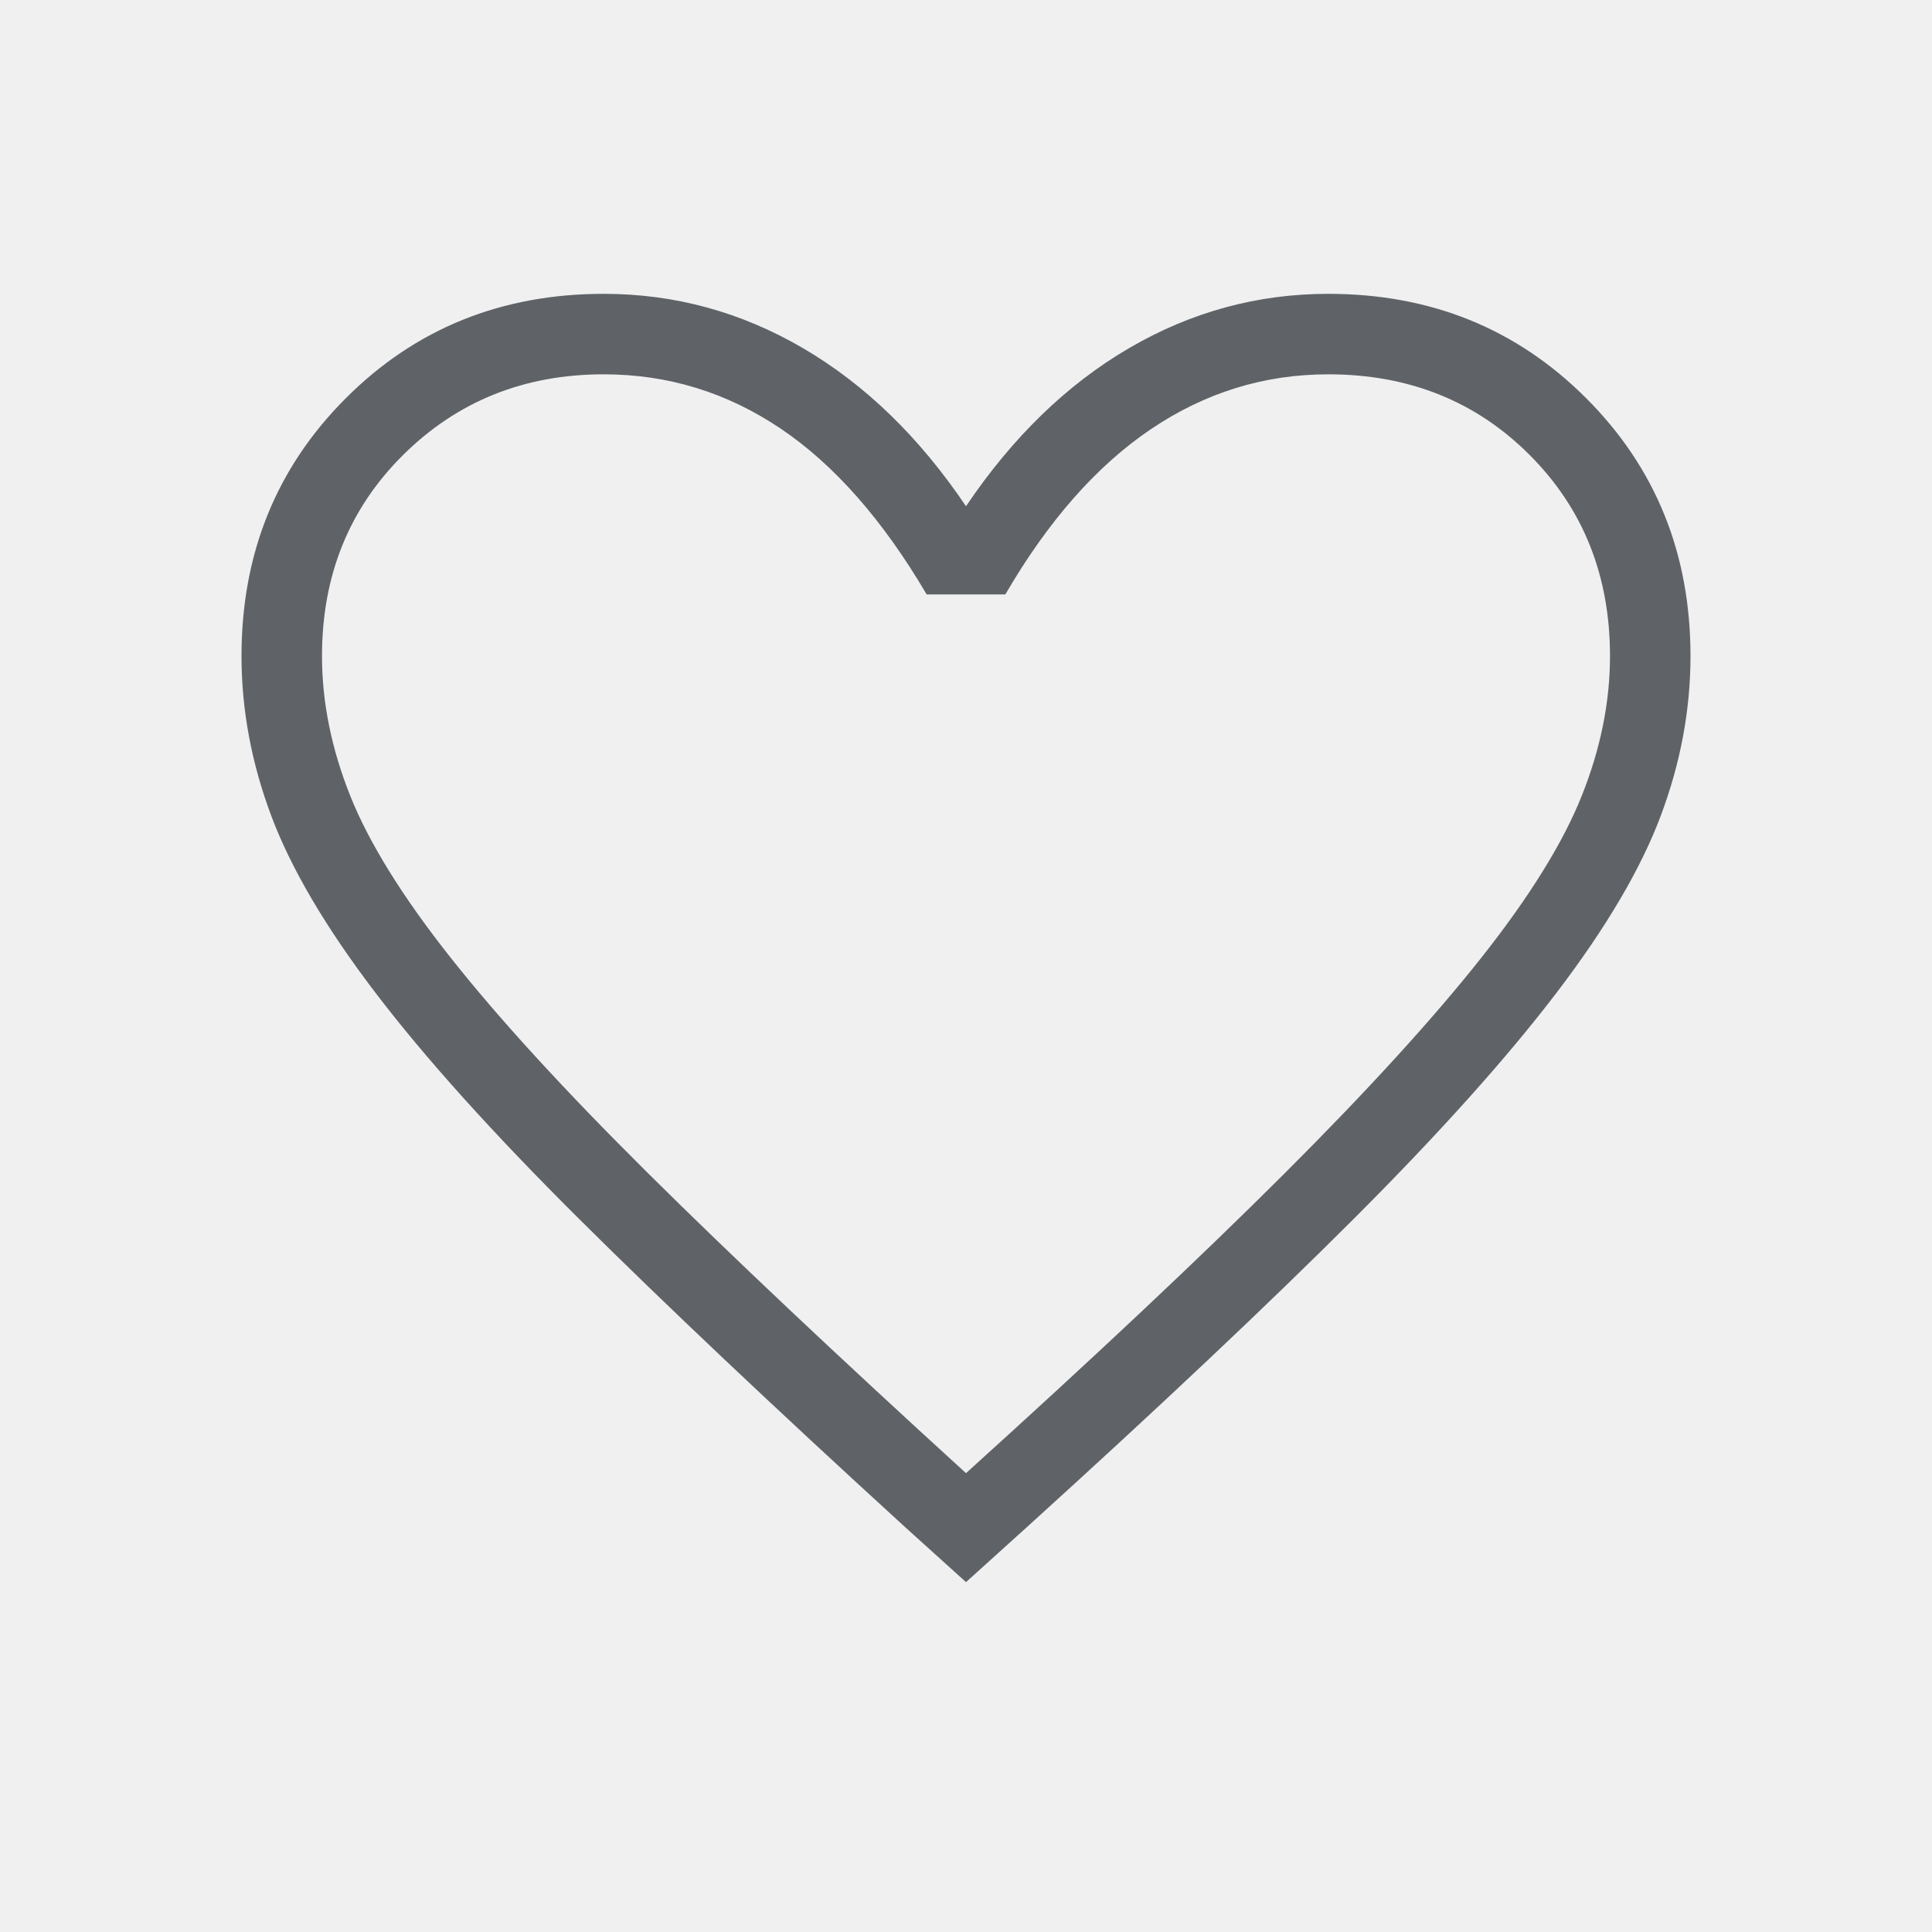
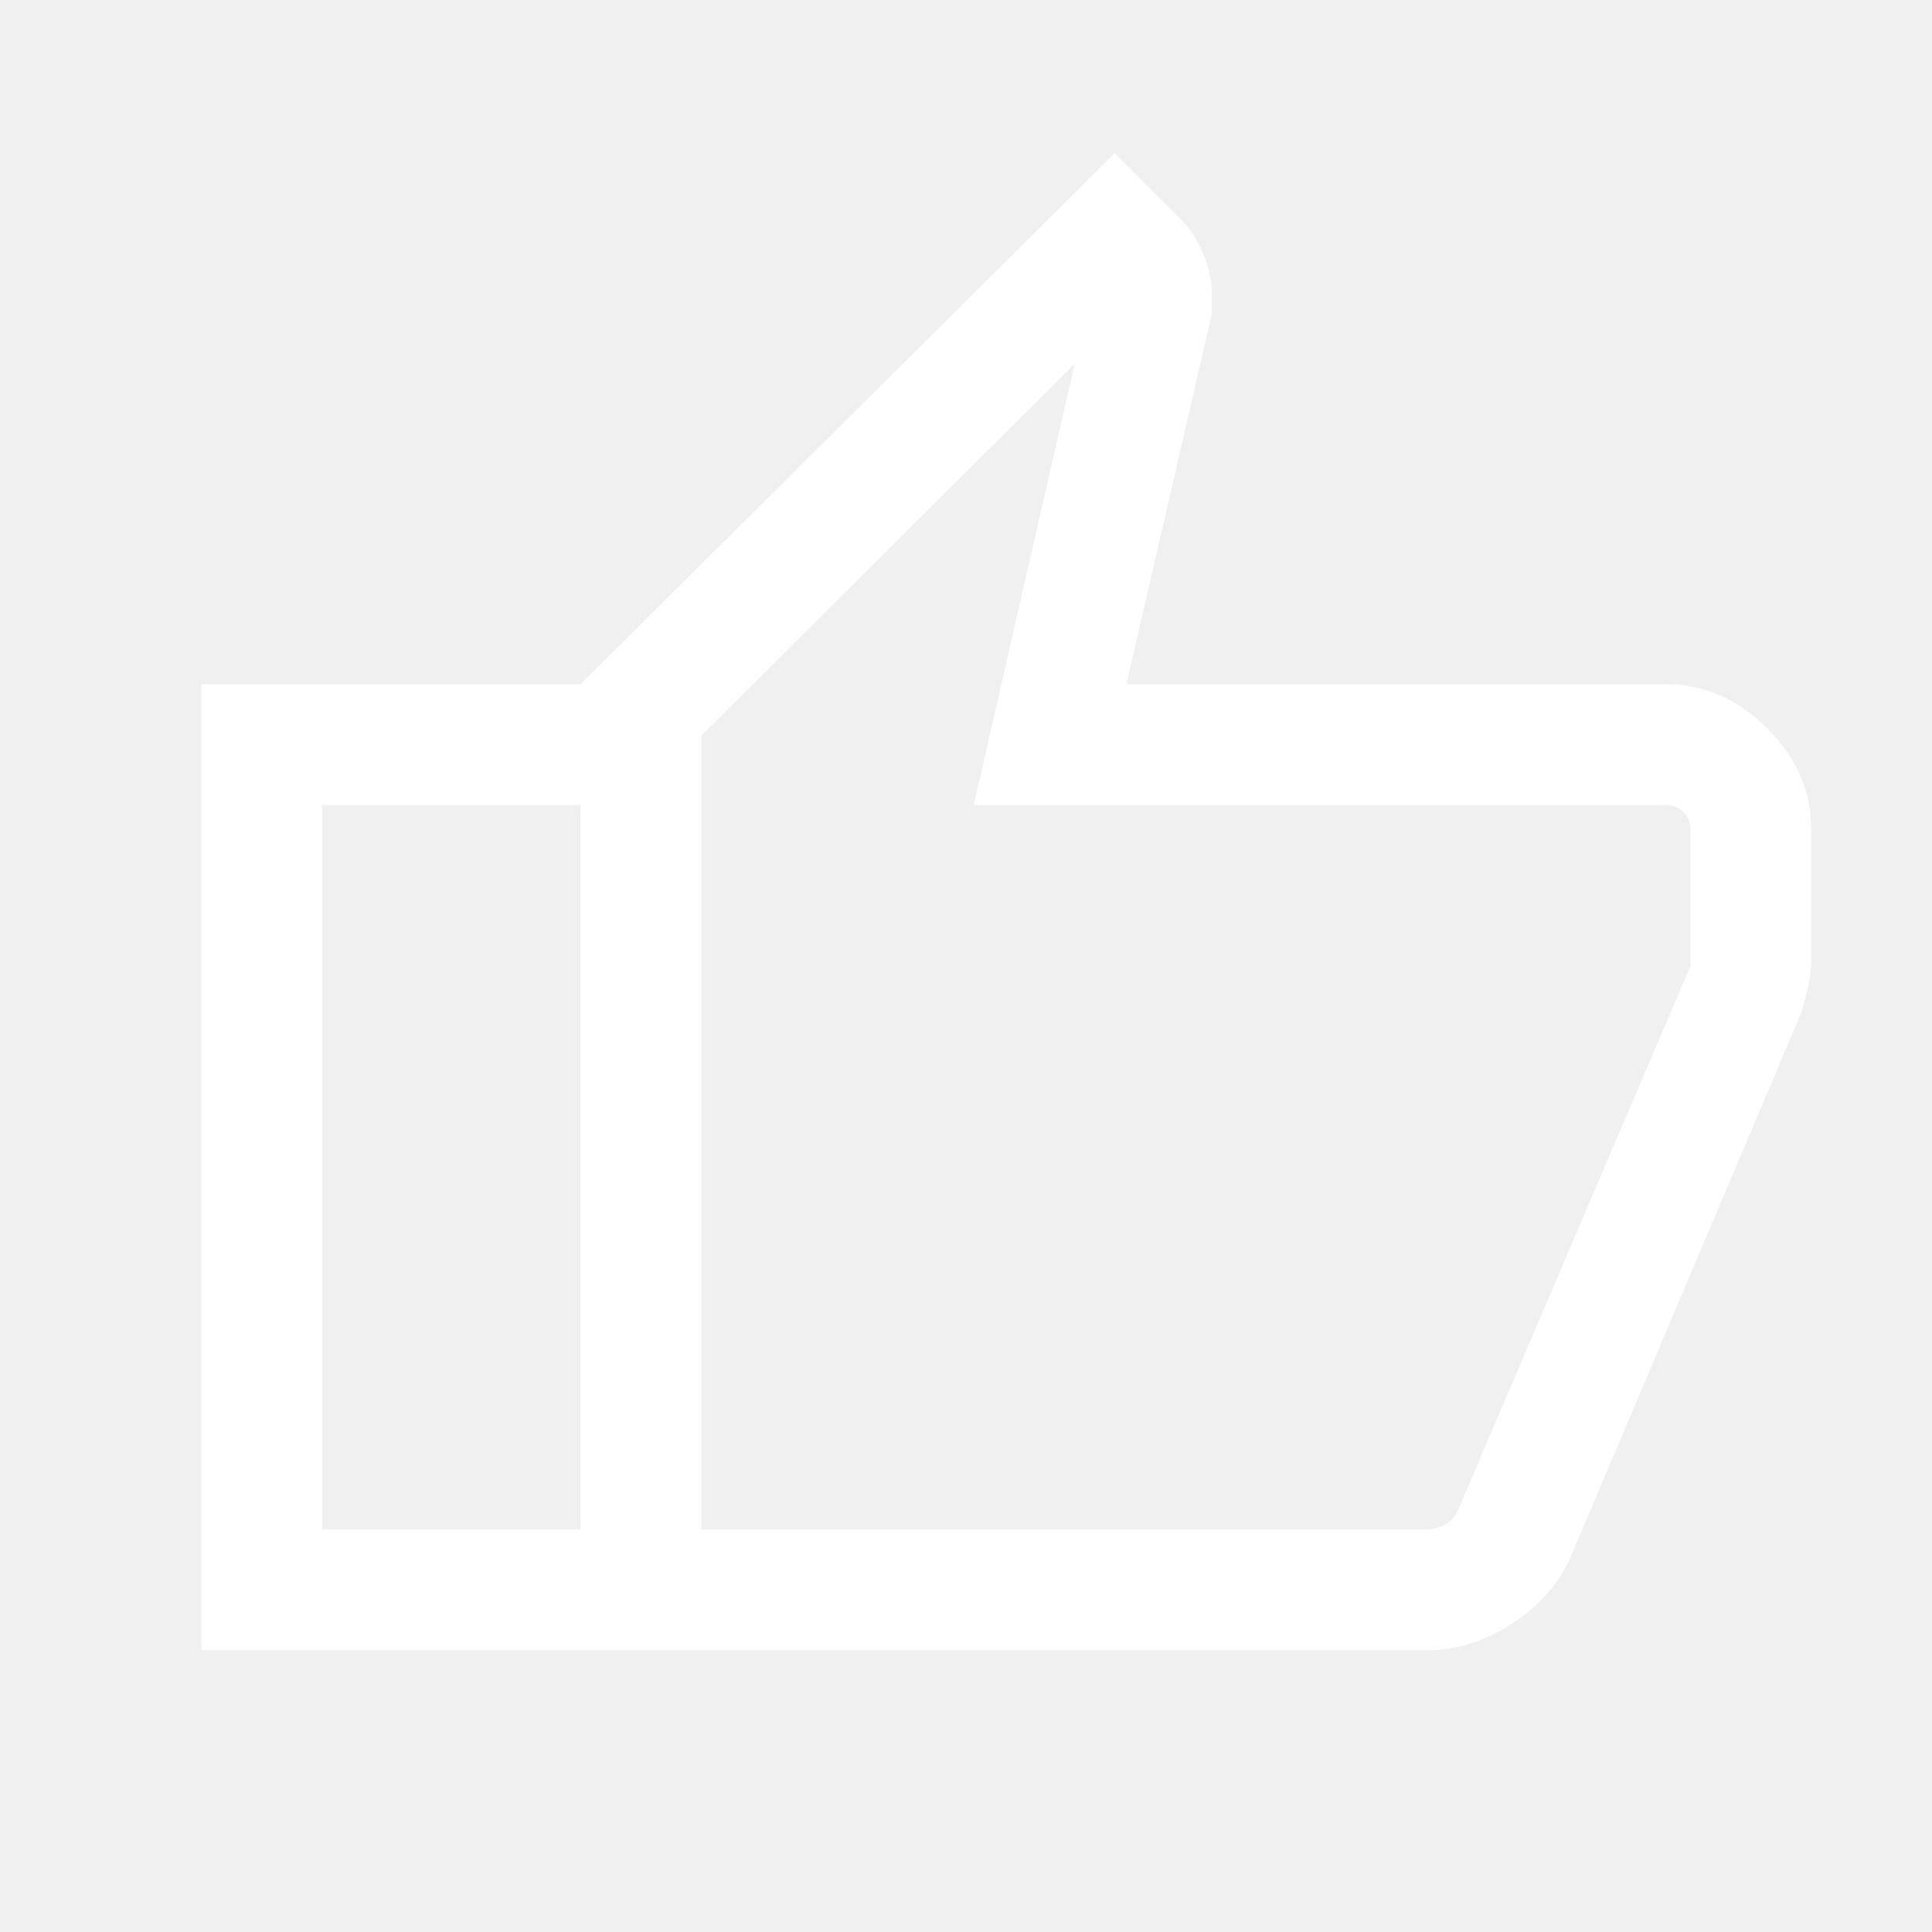
- <svg xmlns="http://www.w3.org/2000/svg" height="24px" viewBox="0 -960 960 960" width="24px" fill="#5f6368">
-   <path d="m480-173.85-30.31-27.38q-97.92-89.46-162-153.15-64.07-63.7-101.15-112.35-37.08-48.65-51.81-88.04Q120-594.15 120-634q0-76.31 51.85-128.15Q223.69-814 300-814q52.77 0 99 27t81 78.54Q514.77-760 561-787q46.23-27 99-27 76.31 0 128.15 51.85Q840-710.31 840-634q0 39.85-14.73 79.23-14.73 39.39-51.81 88.04-37.08 48.65-100.77 112.35Q609-290.69 510.31-201.23L480-173.85Zm0-54.15q96-86.77 158-148.65 62-61.89 98-107.39t50-80.61q14-35.12 14-69.35 0-60-40-100t-100-40q-47.77 0-88.15 27.27-40.39 27.27-72.31 82.11h-39.08q-32.69-55.61-72.69-82.5Q347.77-774 300-774q-59.23 0-99.62 40Q160-694 160-634q0 34.23 14 69.35 14 35.11 50 80.61t98 107q62 61.5 158 149.04Zm0-273Z" />
+ <svg xmlns="http://www.w3.org/2000/svg" height="24px" viewBox="0 -960 960 960" width="24px" fill="white">
+   <path d="M709.23-140H288.46v-480l265.39-263.84L587.69-850q6.23 6.23 10.35 16.5 4.11 10.27 4.11 19.35V-804l-42.46 184h268q28.54 0 50.42 21.89Q900-576.23 900-547.69v64.61q0 6.23-1.62 13.46-1.61 7.23-3.61 13.47L780.15-185.69q-8.61 19.23-28.84 32.46T709.23-140Zm-360.77-60h360.77q4.23 0 8.65-2.31 4.43-2.31 6.74-7.69L840-480v-67.69q0-5.39-3.46-8.85t-8.85-3.46H483.85L534-779.23 348.46-594.46V-200Zm0-394.46V-200v-394.46Zm-60-25.54v60H160v360h128.46v60H100v-480h188.46Z" />
</svg>
